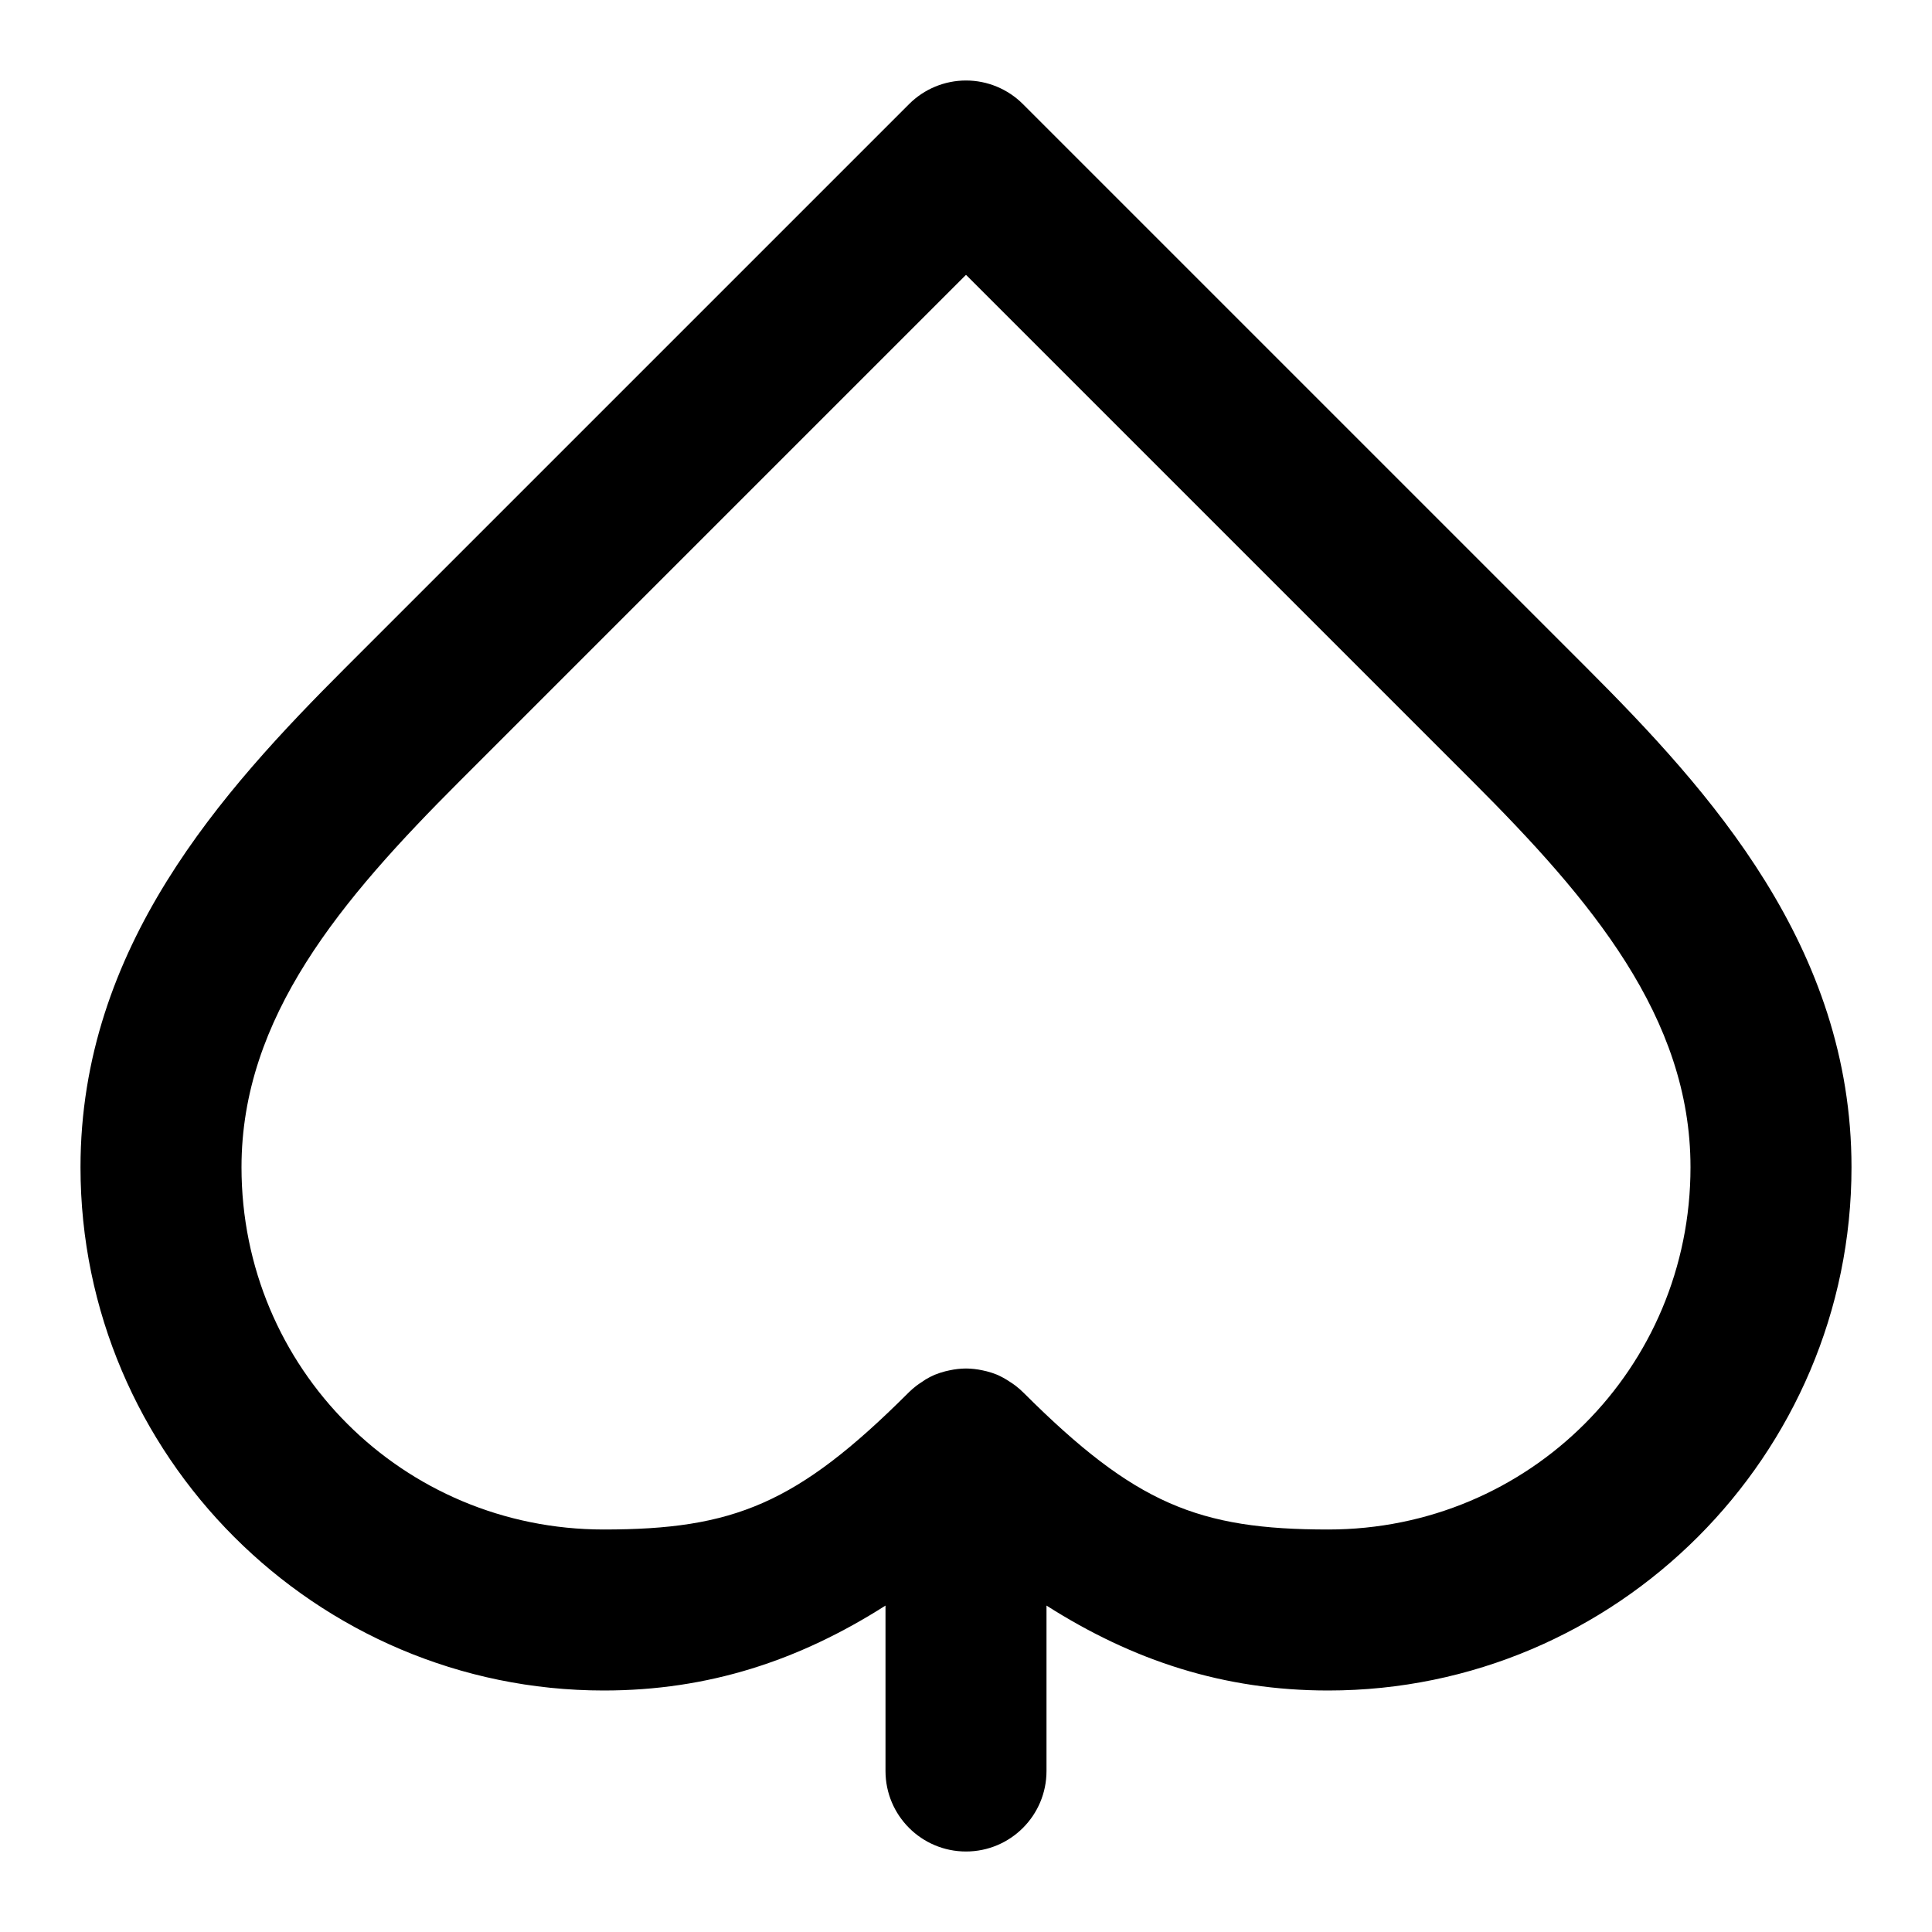
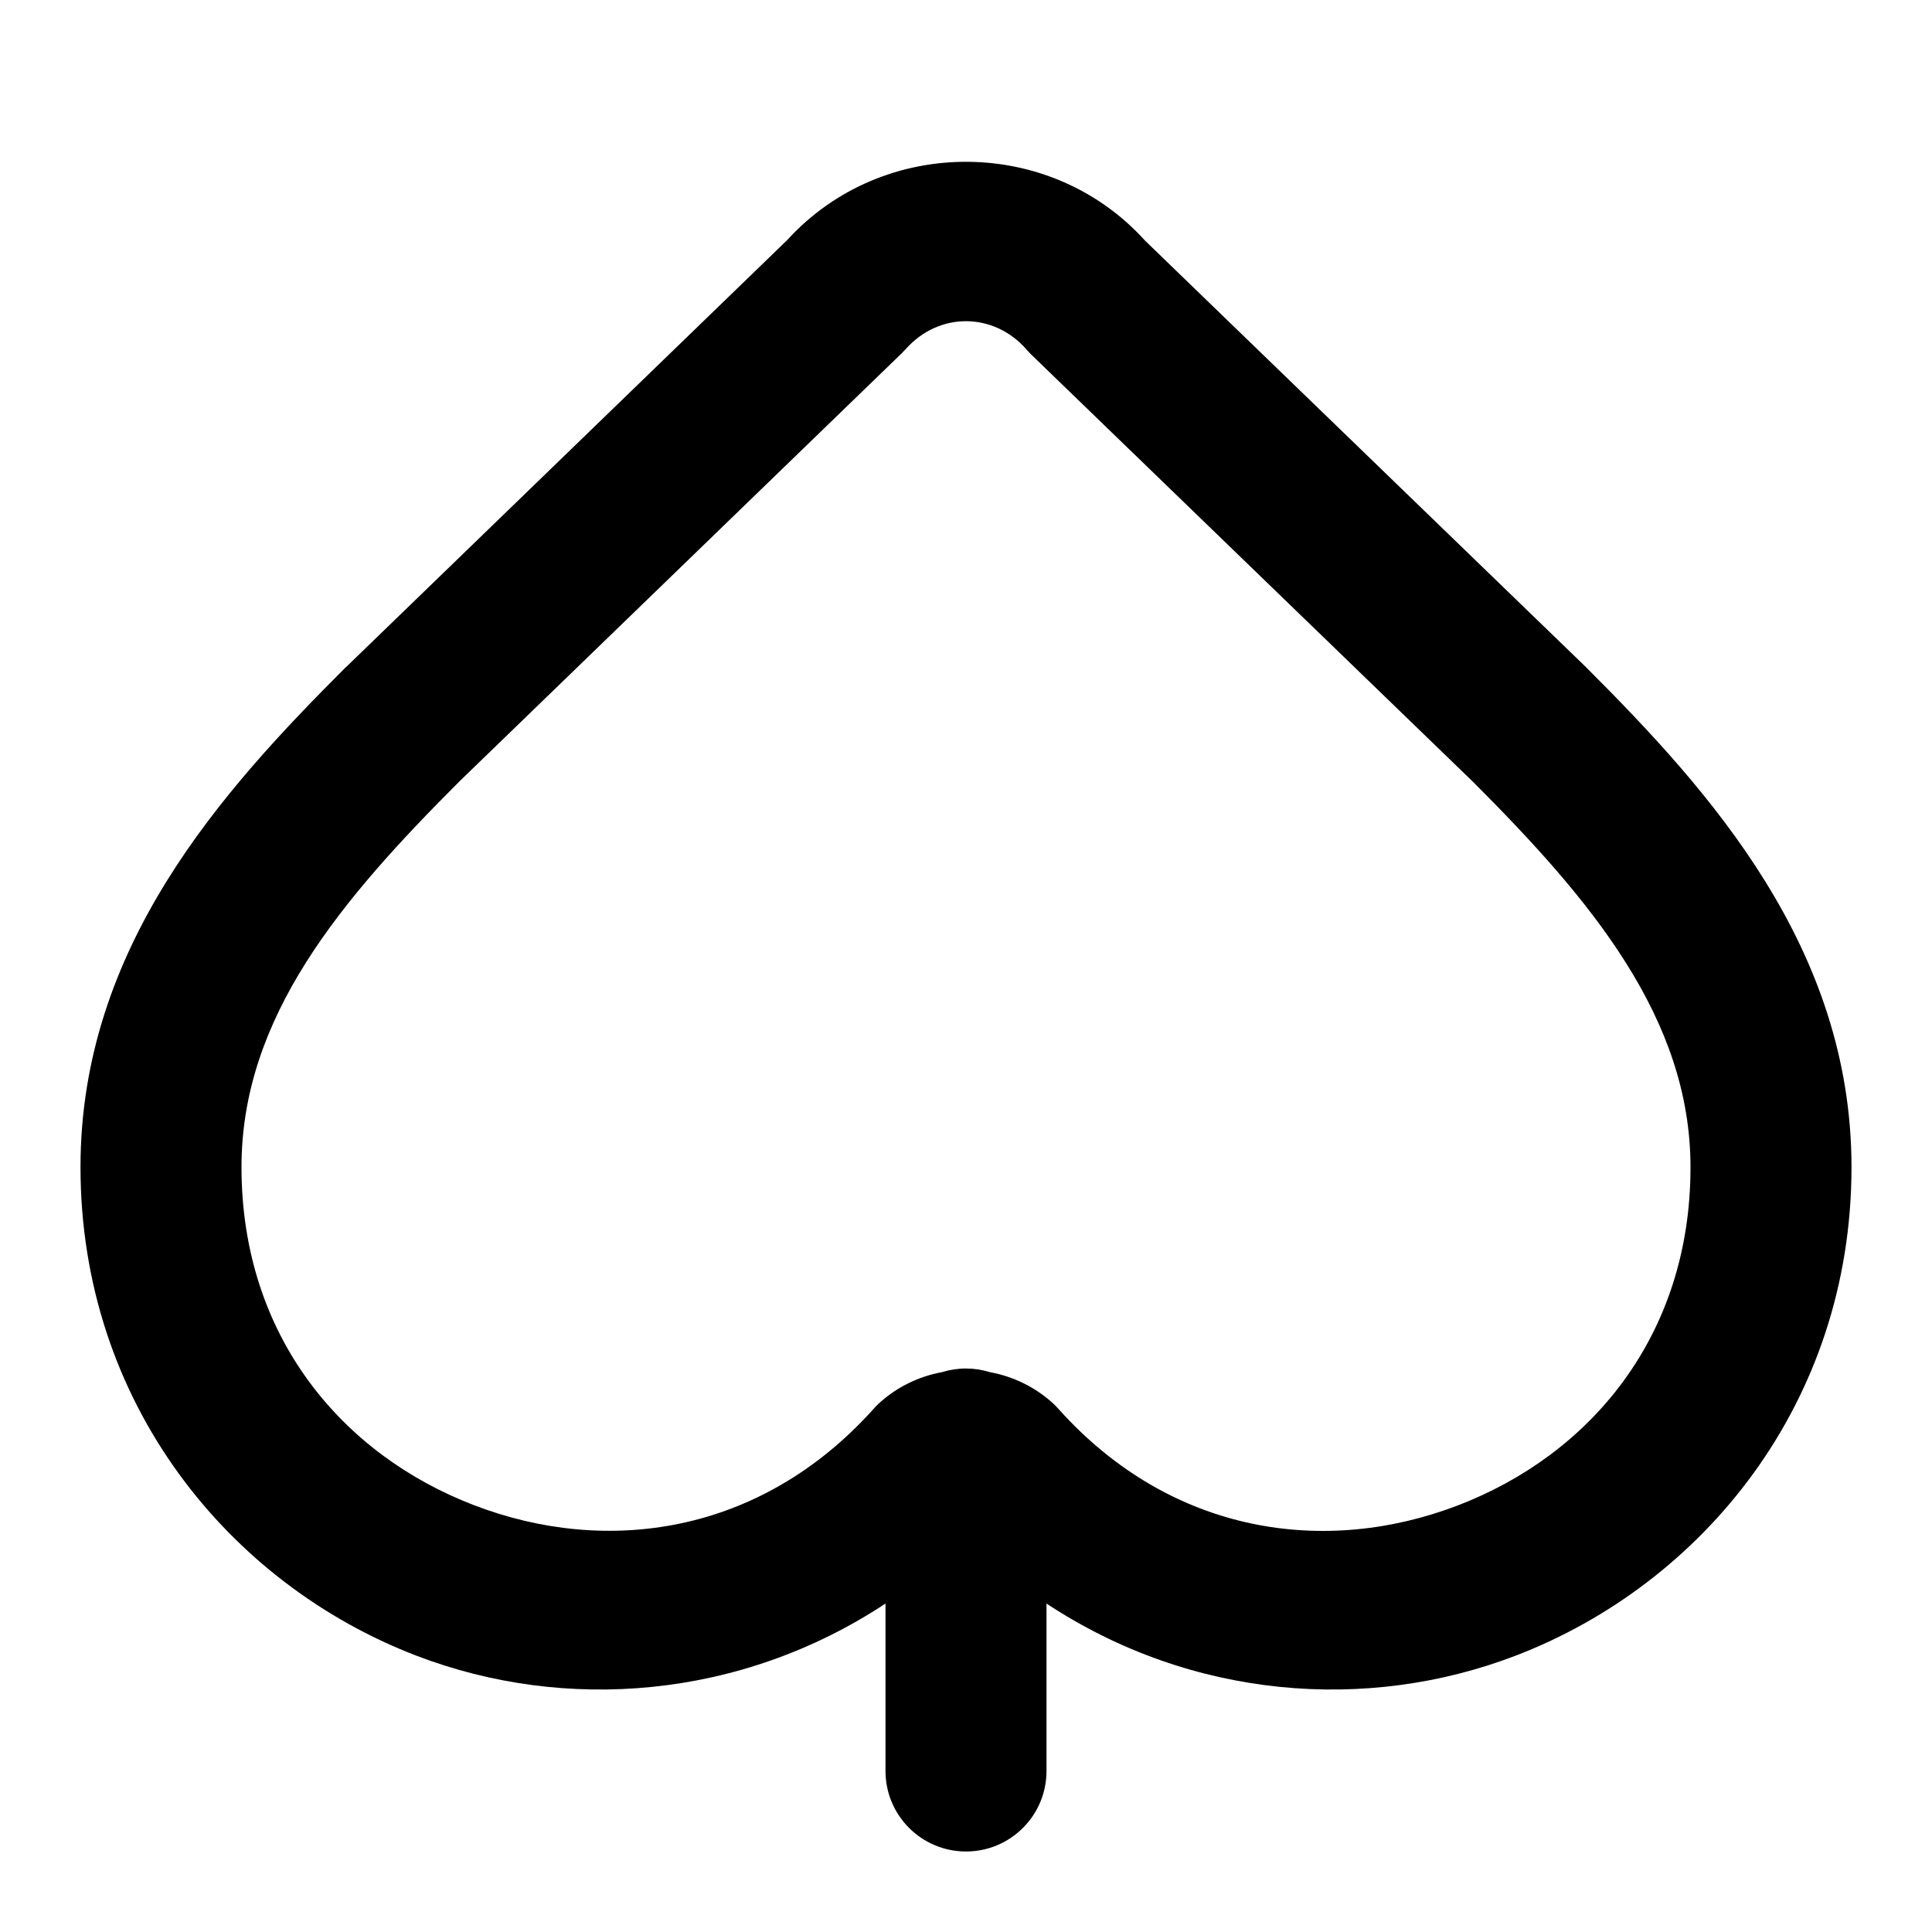
<svg xmlns="http://www.w3.org/2000/svg" width="24" height="24" viewBox="0 0 24 24" fill="currentColor" tags="shape,suit,playing,cards" categories="shapes,gaming">
-   <path d="M 12 1 A 1 1 0 0 0 11.293 1.293 L 4.293 8.293 C 2.762 9.824 1 11.765 1 14.5 C 1 18.078 3.922 21 7.5 21 C 8.795 21 9.923 20.631 11 19.945 L 11 22 A 1 1 0 0 0 12 23 A 1 1 0 0 0 13 22 L 13 19.945 C 14.077 20.631 15.205 21 16.5 21 C 20.078 21 23 18.078 23 14.5 C 23 11.765 21.238 9.824 19.707 8.293 L 12.707 1.293 A 1 1 0 0 0 12 1 z M 12 3.414 L 18.293 9.707 C 19.762 11.176 21 12.635 21 14.5 C 21 16.997 18.997 19 16.5 19 C 14.889 19 14.101 18.684 12.717 17.303 A 1 1 0 0 0 12.617 17.215 A 1 1 0 0 0 12.543 17.164 A 1 1 0 0 0 12.383 17.076 A 1 1 0 0 0 12.258 17.035 A 1 1 0 0 0 12.205 17.023 A 1 1 0 0 0 12 17 A 1 1 0 0 0 11.795 17.023 A 1 1 0 0 0 11.742 17.035 A 1 1 0 0 0 11.617 17.076 A 1 1 0 0 0 11.611 17.078 A 1 1 0 0 0 11.5 17.135 A 1 1 0 0 0 11.457 17.164 A 1 1 0 0 0 11.383 17.215 A 1 1 0 0 0 11.293 17.293 C 11.29 17.296 11.287 17.299 11.283 17.303 C 9.899 18.684 9.111 19 7.5 19 C 5.003 19 3 16.997 3 14.5 C 3 12.635 4.238 11.176 5.707 9.707 L 12 3.414 z " />
+   <path d="M 12.02 2.01 C 11.199 2.004 10.376 2.328 9.781 2.98 L 4.305 8.281 A 1 1 0 0 0 4.293 8.291 C 2.762 9.822 1 11.763 1 14.498 A 1 1 0 0 0 1 14.5 C 1.001 17.432 2.851 19.678 5.174 20.568 C 7.019 21.275 9.198 21.109 11 19.92 L 11 22 A 1 1 0 0 0 12 23 A 1 1 0 0 0 13 22 L 13 19.92 C 14.802 21.109 16.981 21.275 18.826 20.568 C 21.149 19.678 22.999 17.432 23 14.5 C 23 11.773 21.24 9.826 19.707 8.293 A 1 1 0 0 0 19.695 8.281 L 14.225 2.99 C 13.64 2.343 12.832 2.015 12.02 2.01 z M 12.006 3.99 C 12.278 3.992 12.551 4.11 12.754 4.344 A 1 1 0 0 0 12.812 4.406 L 18.295 9.709 C 19.761 11.175 21 12.648 21 14.5 C 21 16.61 19.74 18.077 18.109 18.701 C 16.479 19.326 14.563 19.075 13.152 17.506 A 1 1 0 0 0 13.092 17.443 C 12.864 17.231 12.586 17.098 12.295 17.045 A 1 1 0 0 0 12 17 A 1 1 0 0 0 11.703 17.045 C 11.414 17.098 11.137 17.23 10.91 17.441 A 1 1 0 0 0 10.848 17.506 C 9.437 19.075 7.521 19.324 5.891 18.699 C 4.26 18.075 3 16.608 3 14.498 C 3 12.633 4.238 11.176 5.707 9.707 L 11.203 4.387 A 1 1 0 0 0 11.254 4.334 C 11.46 4.103 11.733 3.988 12.006 3.99 z " />
</svg>
